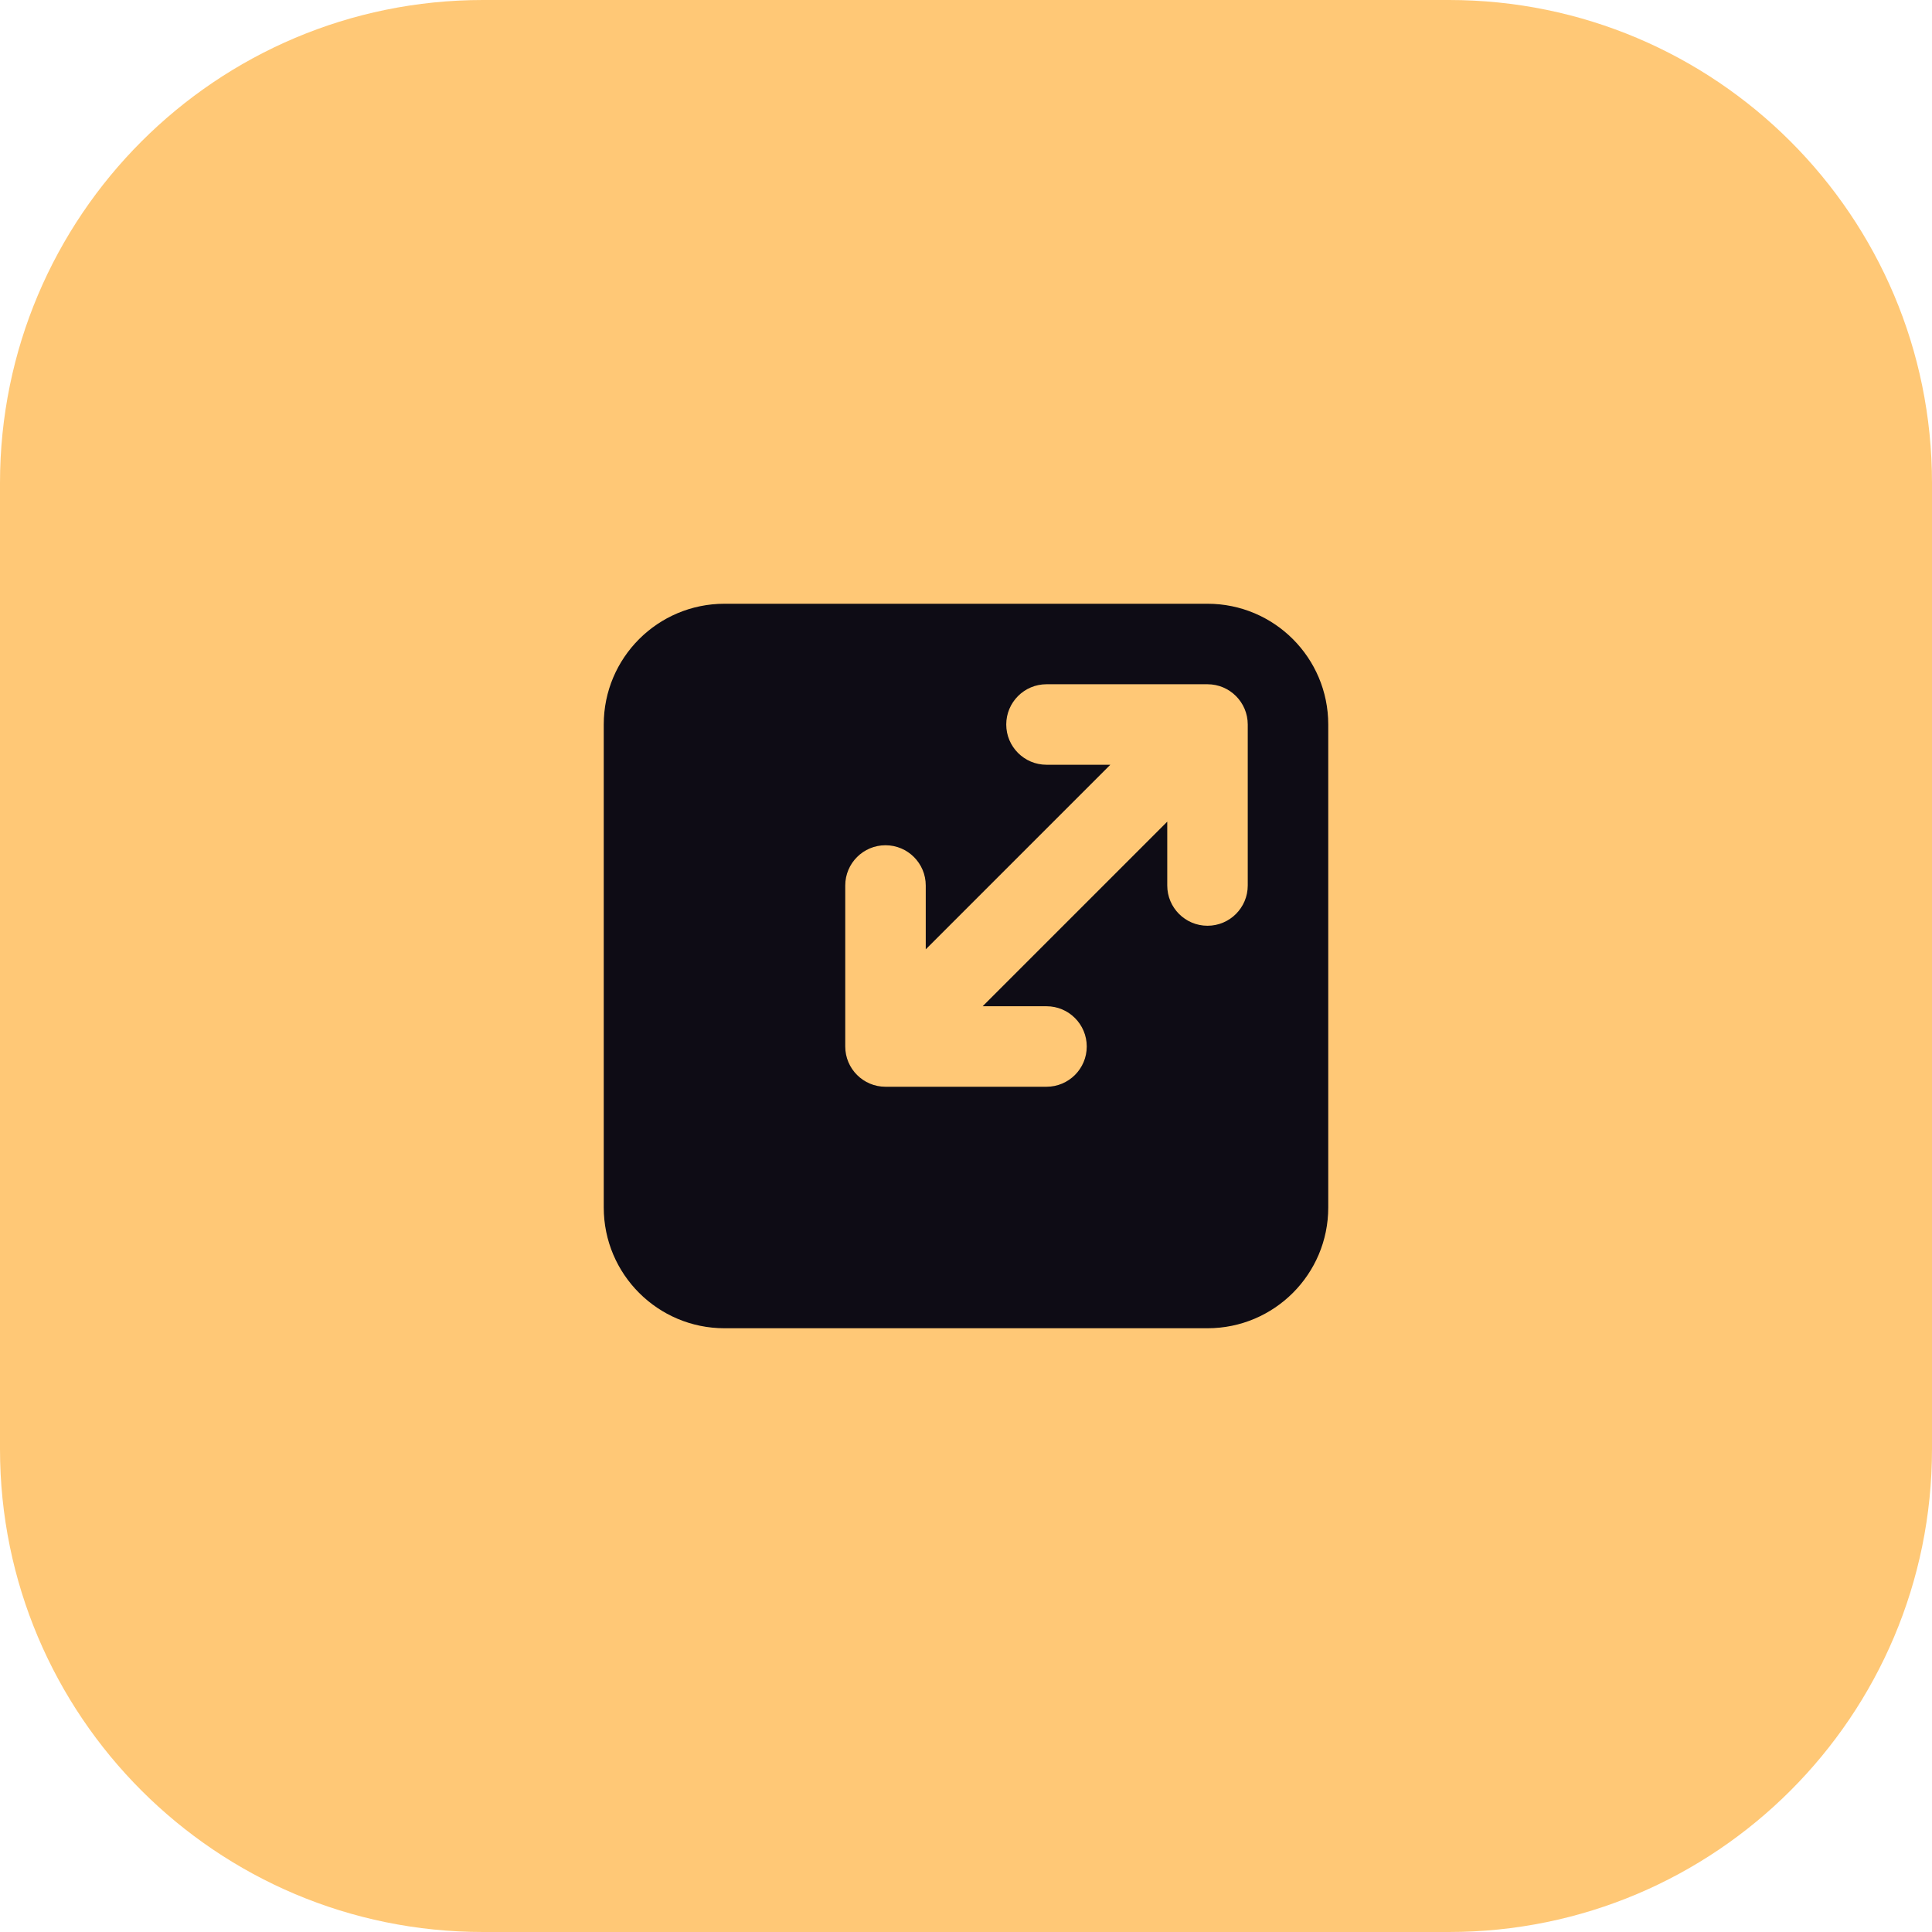
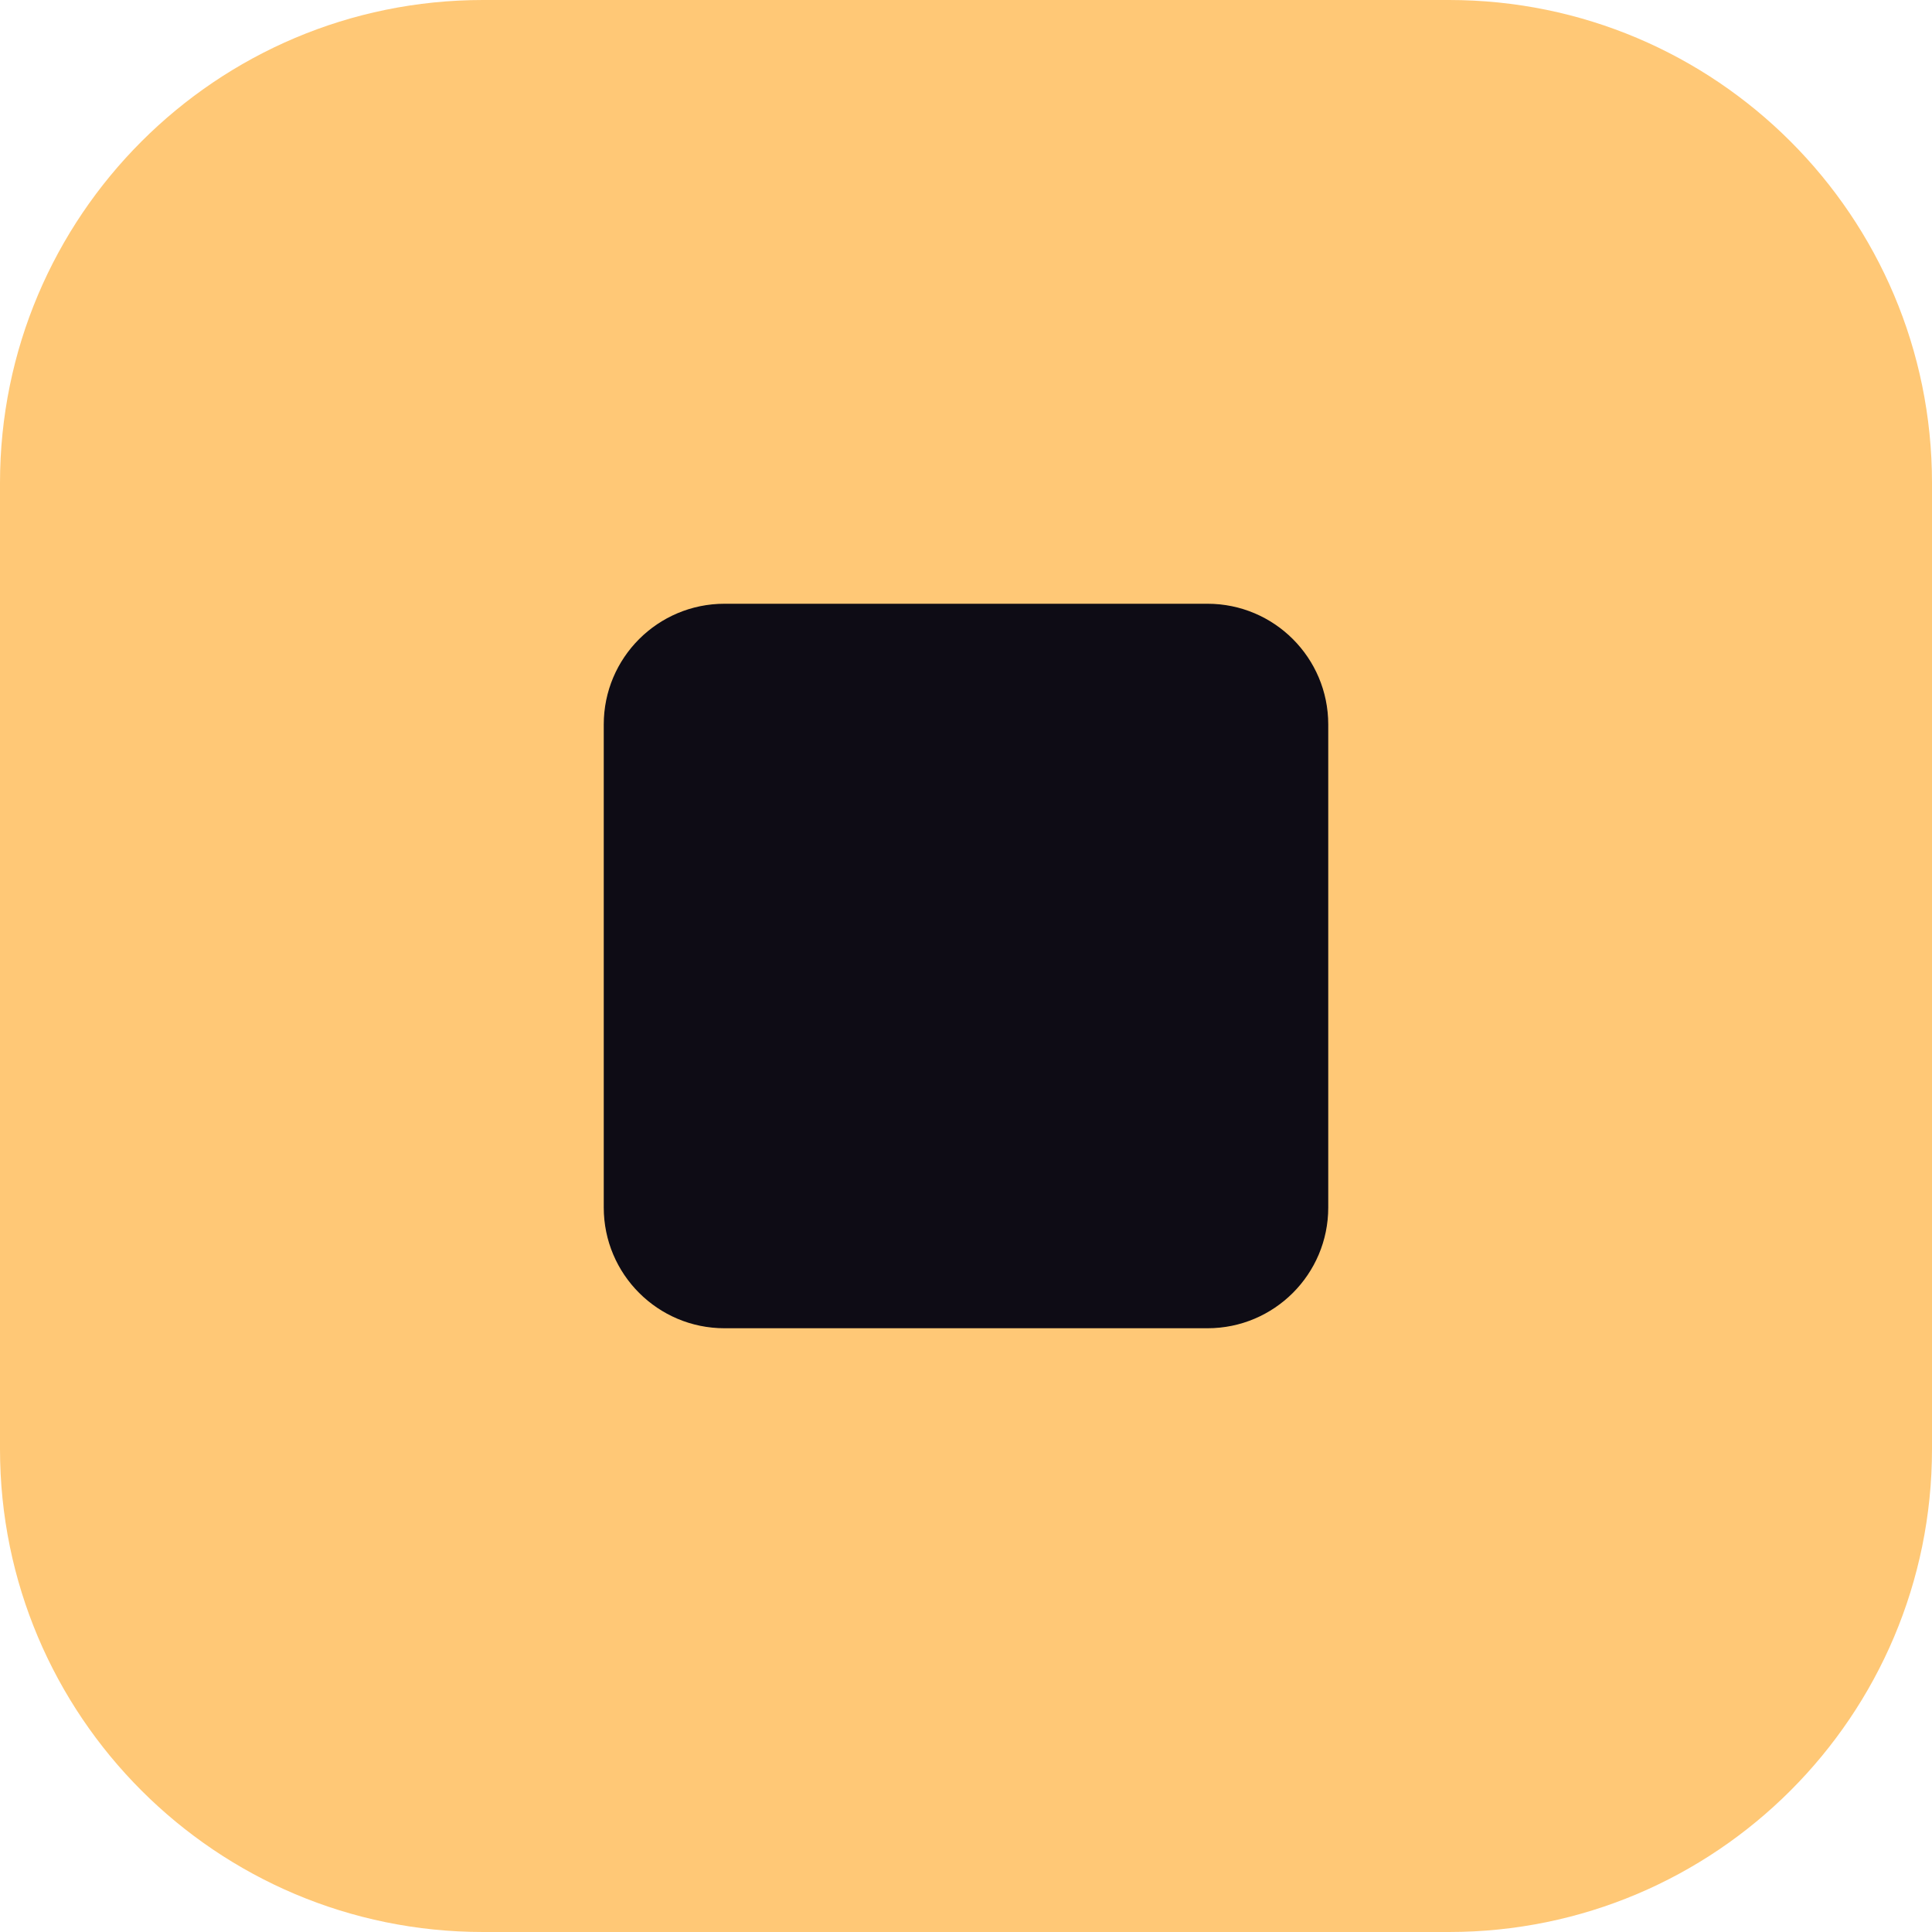
<svg xmlns="http://www.w3.org/2000/svg" width="48" height="48" viewBox="0 0 48 48" fill="none">
  <rect width="48" height="48" rx="12" fill="#FFC876" />
-   <path fill-rule="evenodd" clip-rule="evenodd" d="M30 33H18C16.343 33 15 31.657 15 30V18C15 16.343 16.343 15 18 15H30C31.657 15 33 16.343 33 18V30C33 31.657 31.657 33 30 33ZM29 20.414L24.414 25H26C26.552 25 27 25.448 27 26C27 26.552 26.552 27 26 27H22C21.448 27 21 26.552 21 26V22C21 21.448 21.448 21 22 21C22.552 21 23 21.448 23 22V23.586L27.586 19H26C25.448 19 25 18.552 25 18C25 17.448 25.448 17 26 17H30C30.552 17 31 17.448 31 18V22C31 22.552 30.552 23 30 23C29.448 23 29 22.552 29 22V20.414Z" fill="#0E0C15" />
+   <path fillRule="evenodd" clipRule="evenodd" d="M30 33H18C16.343 33 15 31.657 15 30V18C15 16.343 16.343 15 18 15H30C31.657 15 33 16.343 33 18V30C33 31.657 31.657 33 30 33ZM29 20.414L24.414 25H26C26.552 25 27 25.448 27 26C27 26.552 26.552 27 26 27H22C21.448 27 21 26.552 21 26V22C21 21.448 21.448 21 22 21C22.552 21 23 21.448 23 22V23.586L27.586 19H26C25.448 19 25 18.552 25 18C25 17.448 25.448 17 26 17H30C30.552 17 31 17.448 31 18V22C31 22.552 30.552 23 30 23C29.448 23 29 22.552 29 22V20.414Z" fill="#0E0C15" />
</svg>
